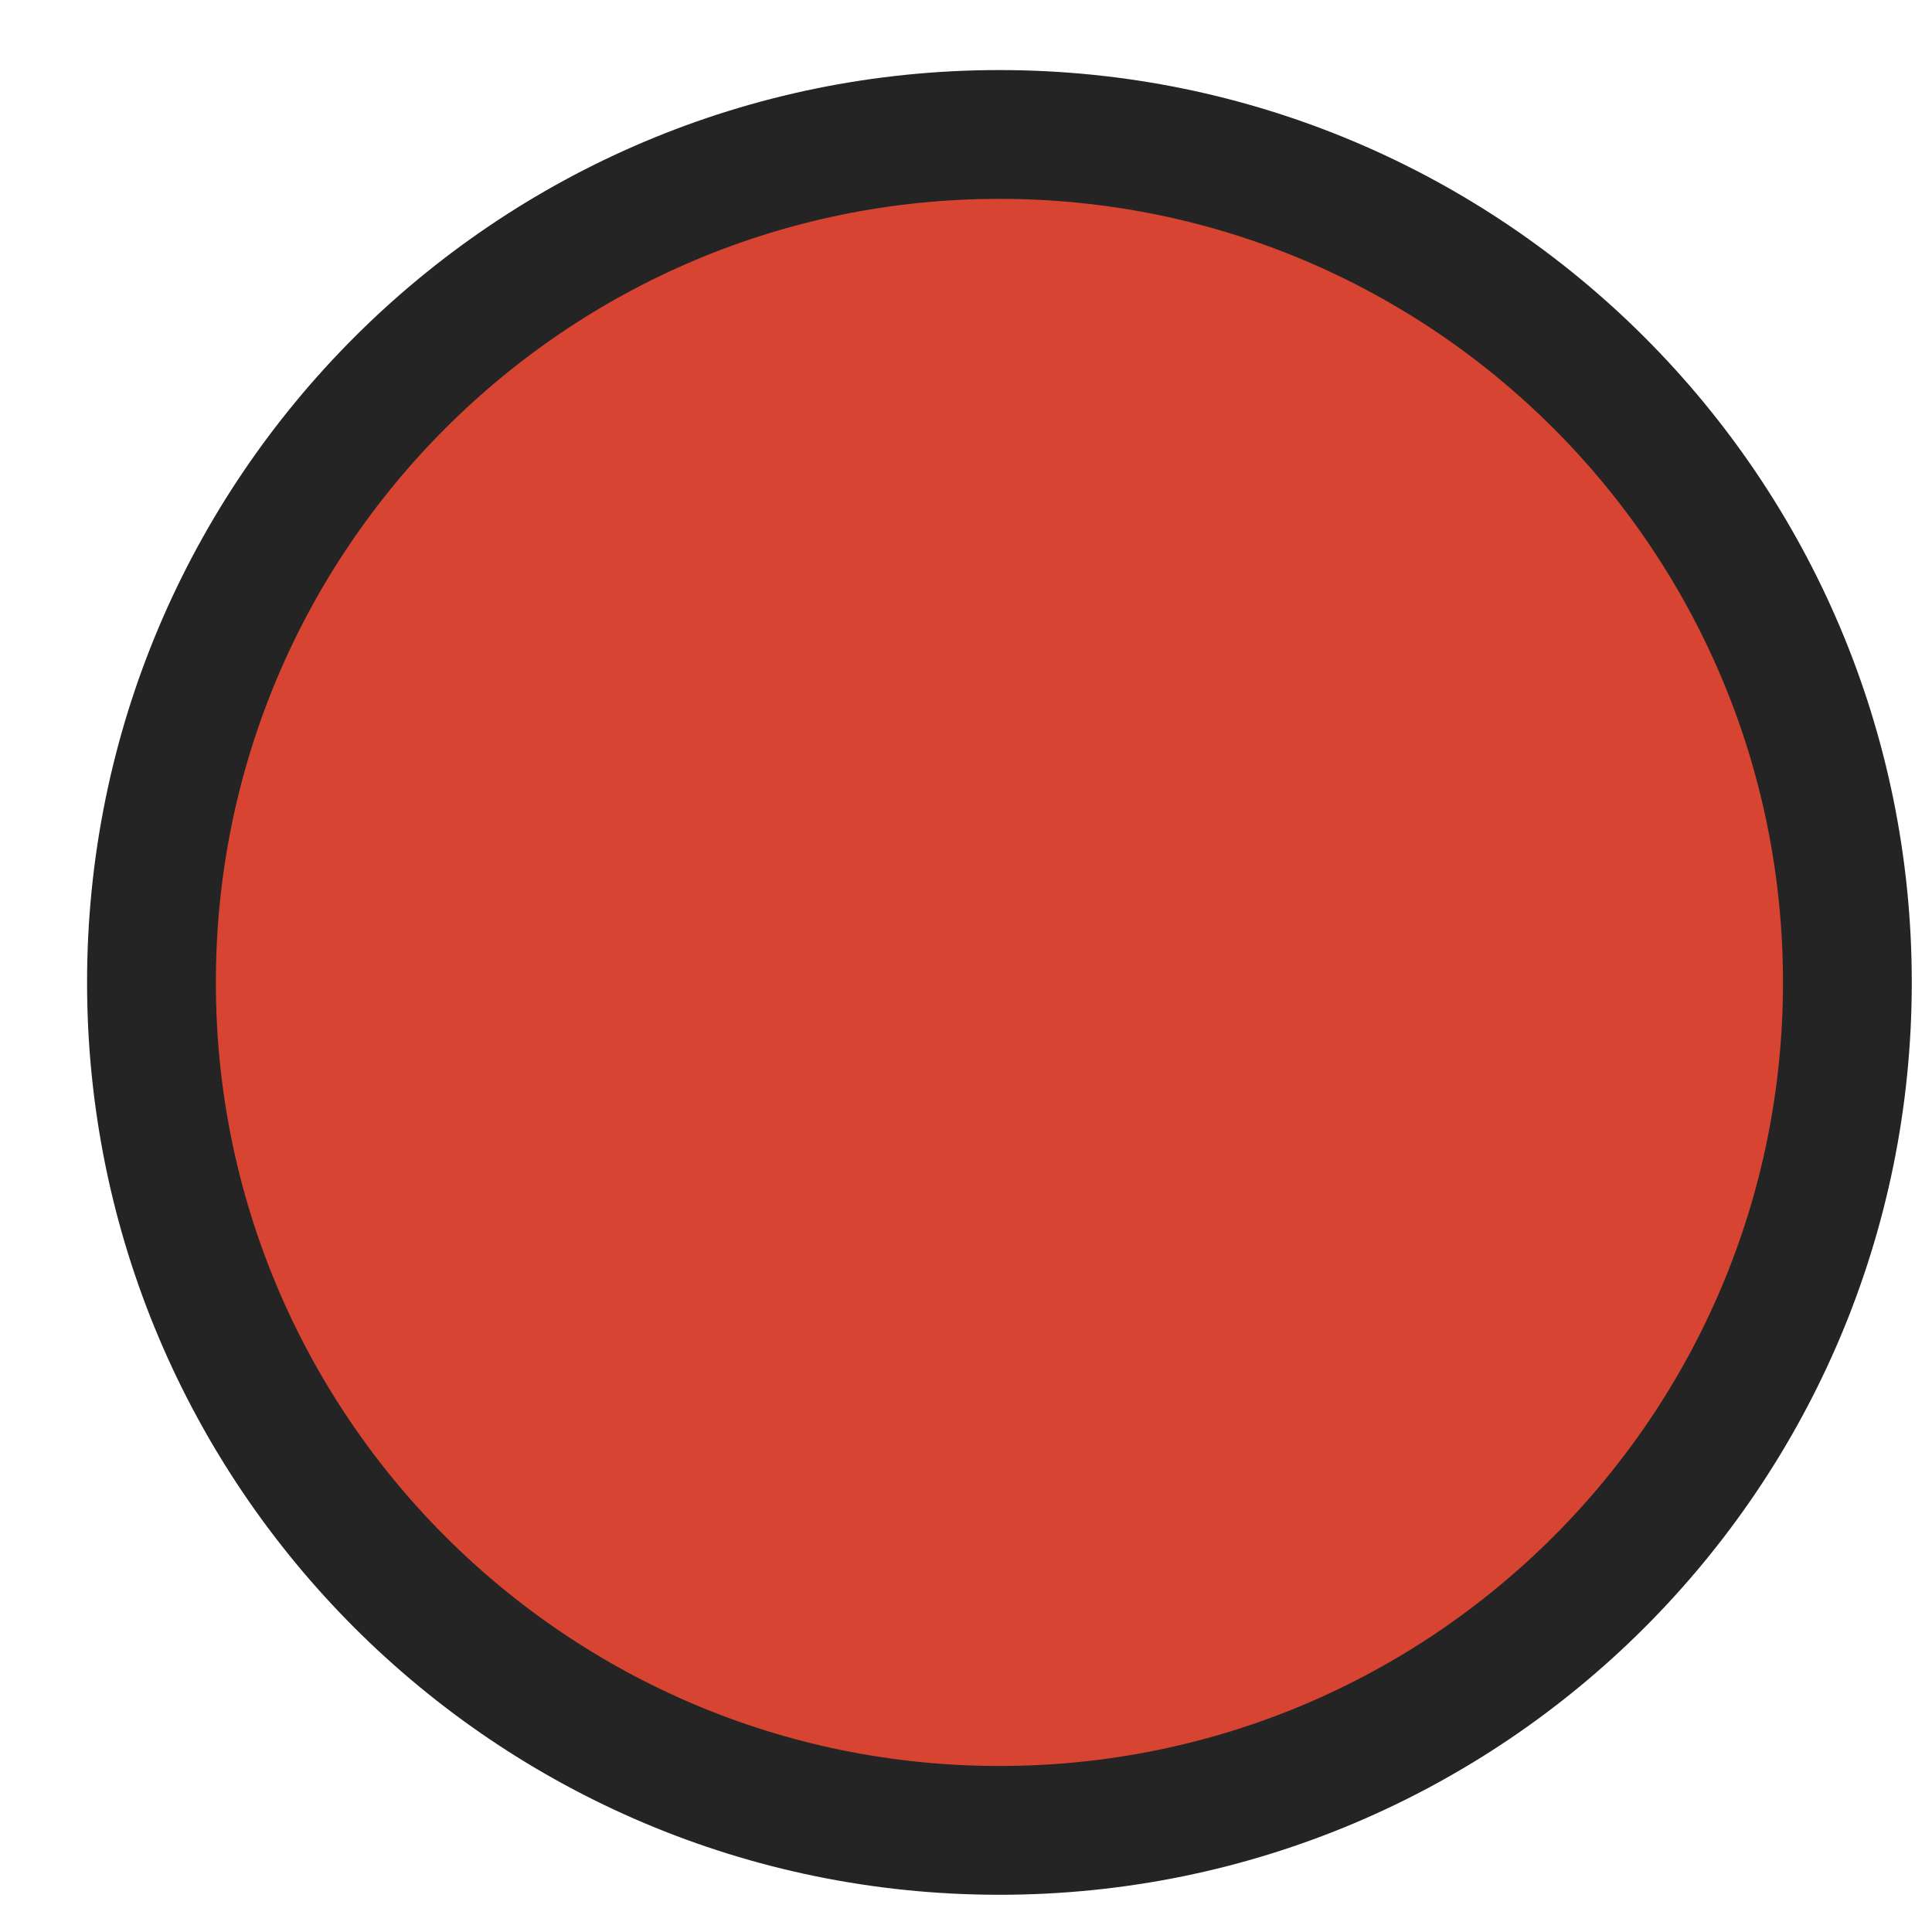
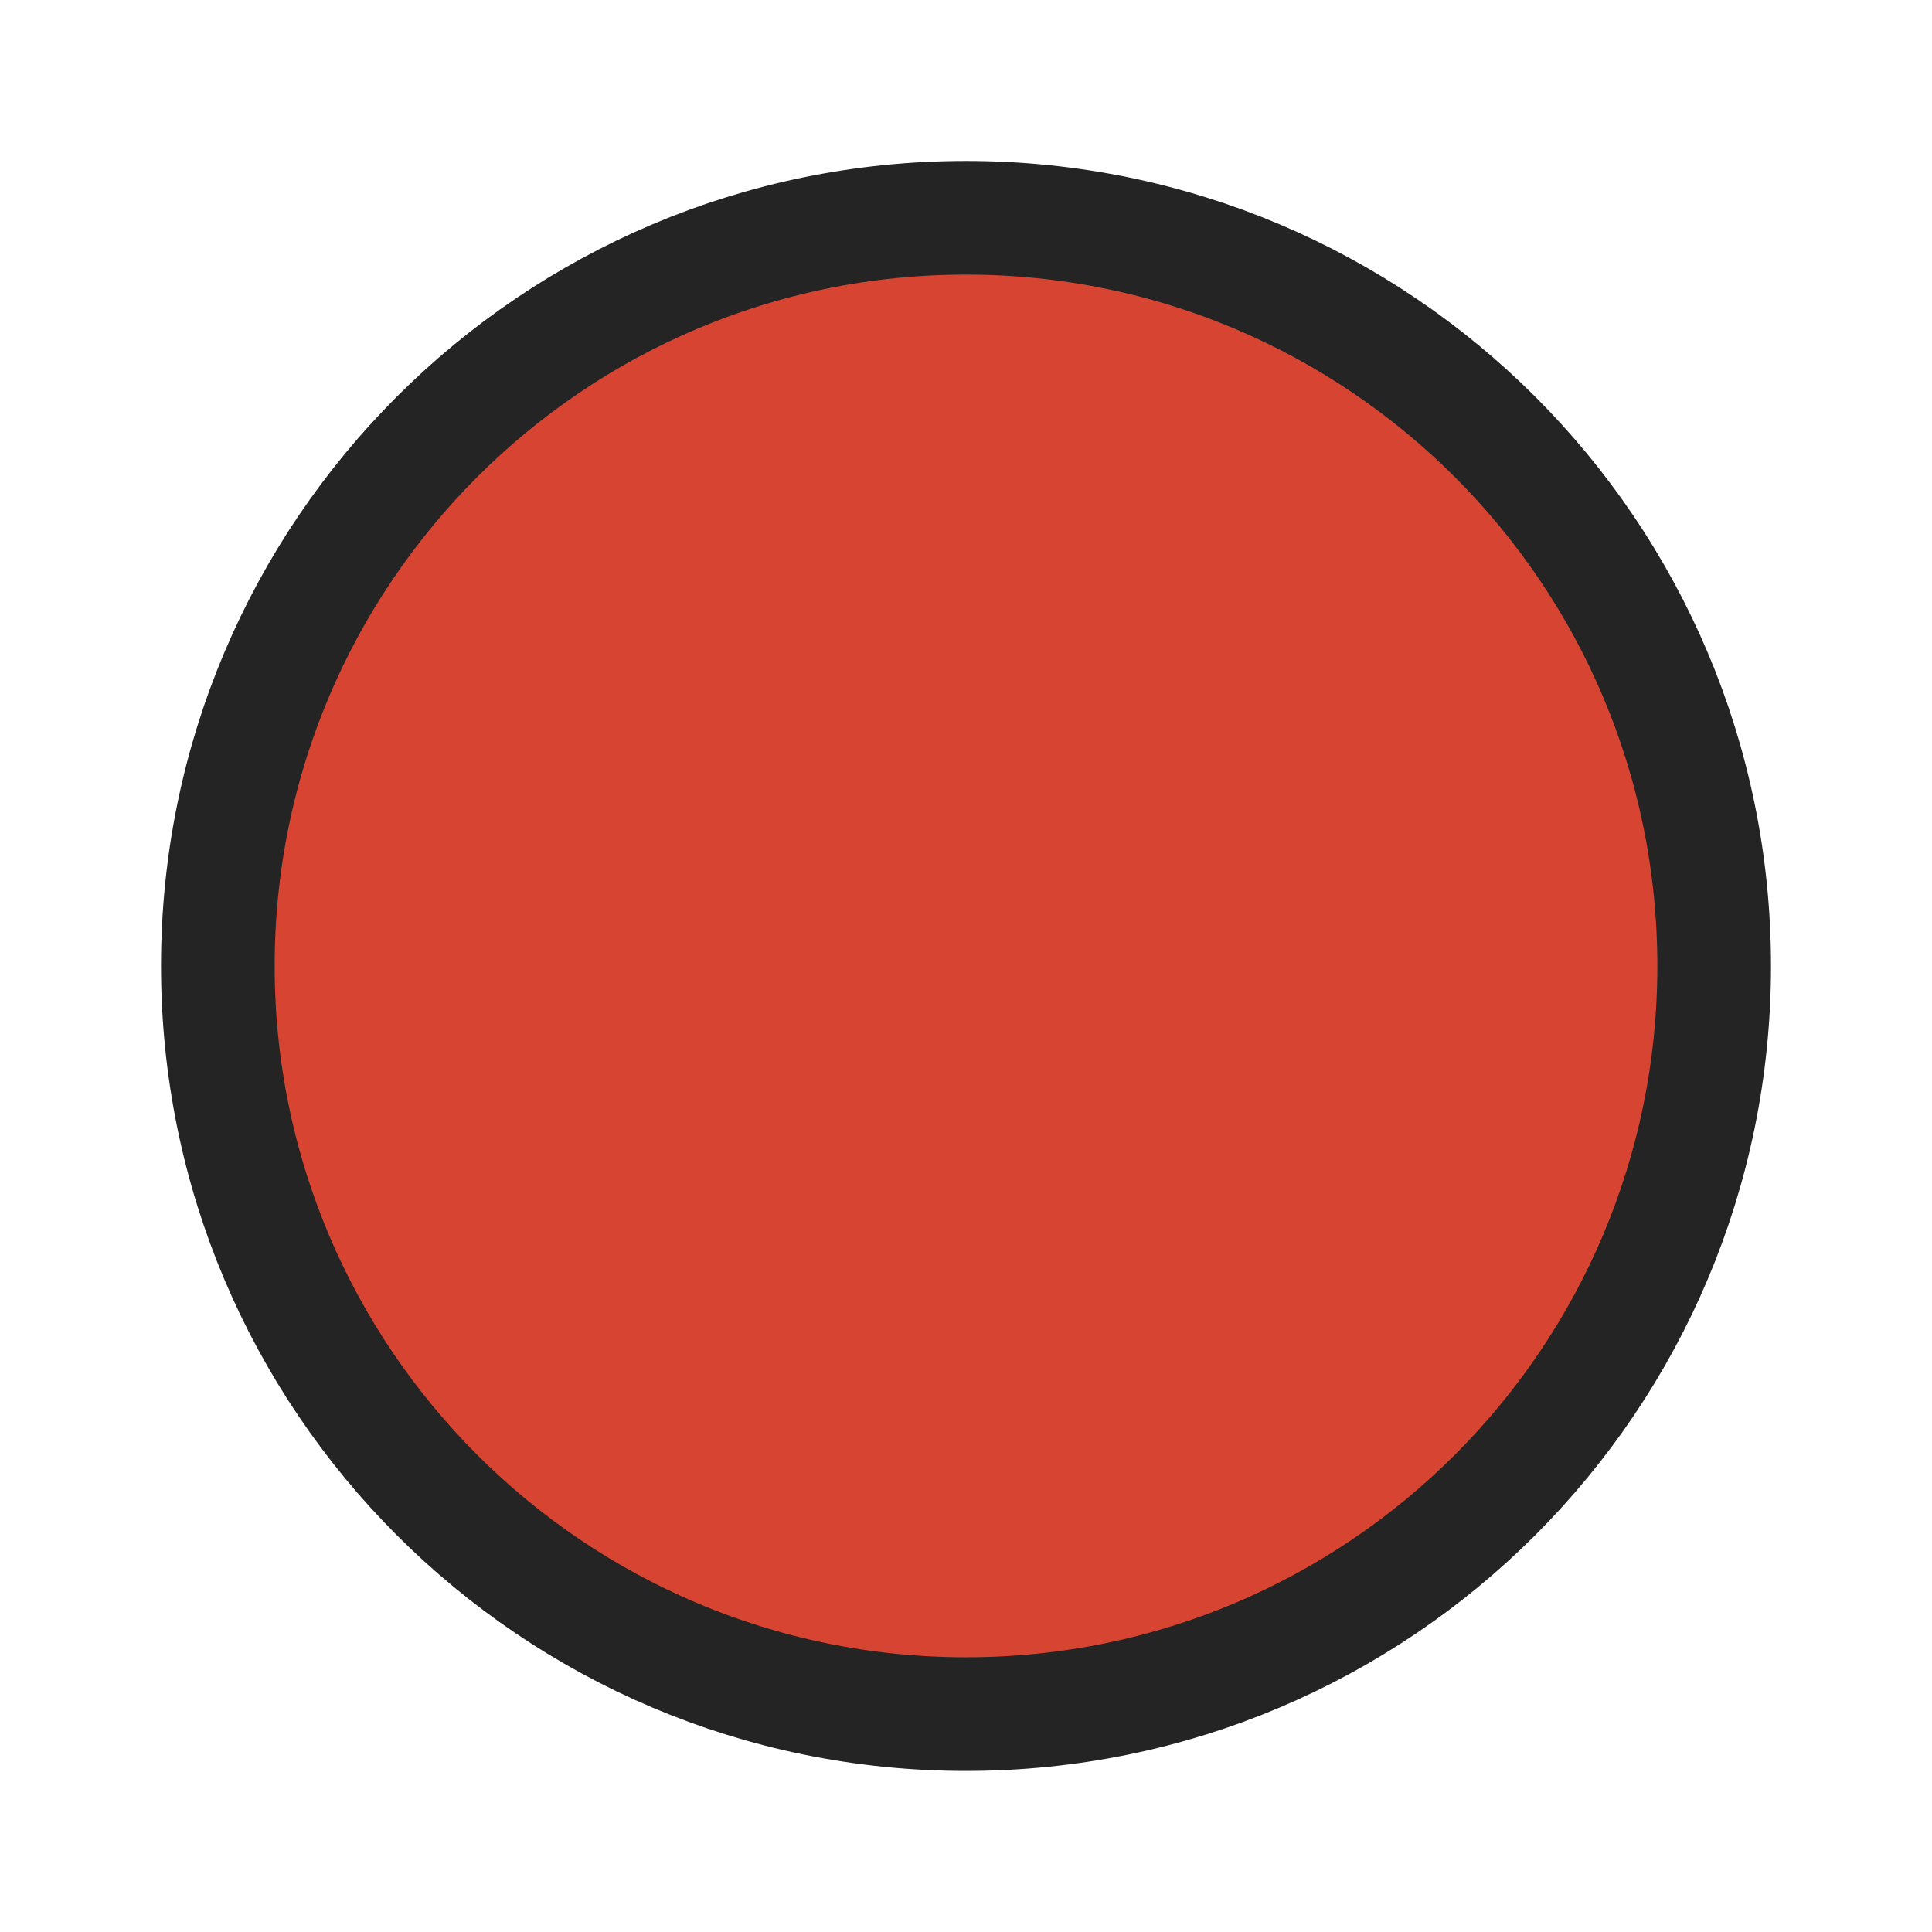
- <svg xmlns="http://www.w3.org/2000/svg" width="15" height="15" viewBox="0 0 15 15" fill="none">
-   <rect x="1.176" y="1.044" width="13.167" height="13.167" rx="6.583" fill="#D74532" />
-   <rect x="1.176" y="1.044" width="13.167" height="13.167" rx="6.583" stroke="#242424" />
+ <svg xmlns="http://www.w3.org/2000/svg" width="24" height="24" viewBox="0 0 24 24" fill="none">
+   <g transform="translate(1.046 1.2315) scale(1.4117)">
+     <rect x="1.176" y="1.044" width="13.167" height="13.167" rx="6.583" fill="#D74532" />
+     <rect x="1.176" y="1.044" width="13.167" height="13.167" rx="6.583" stroke="#242424" />
+   </g>
</svg>
